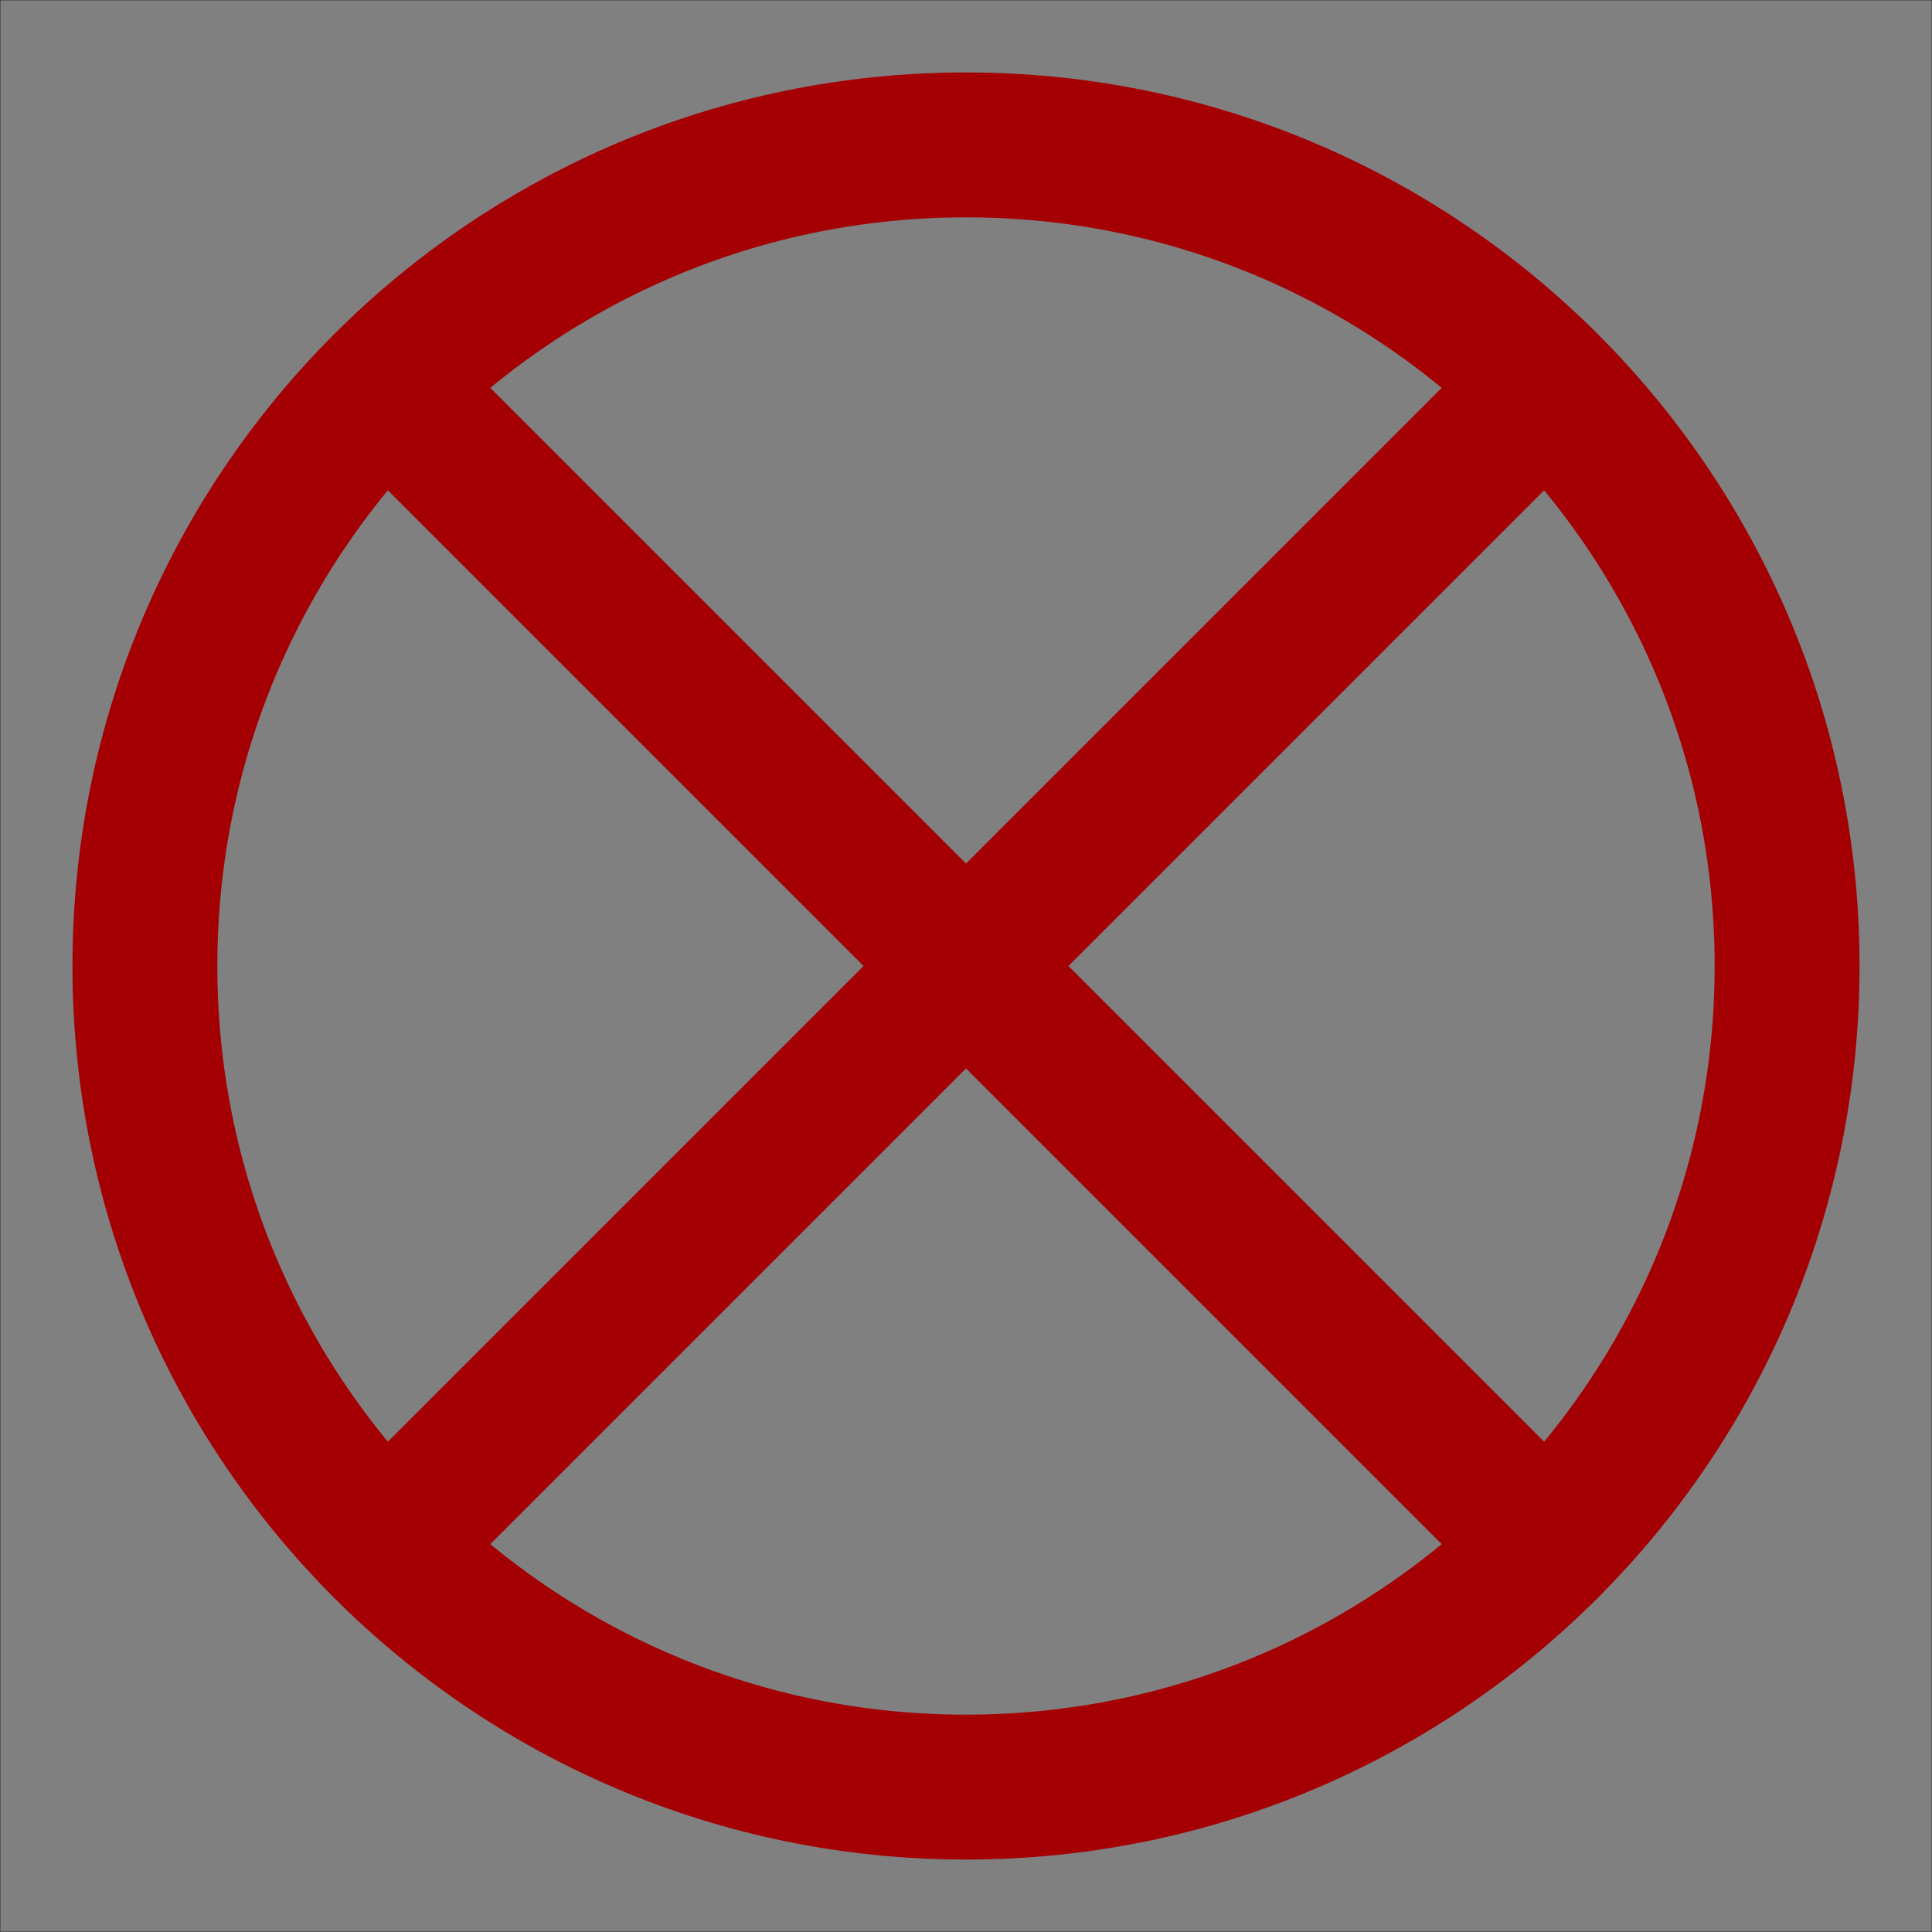
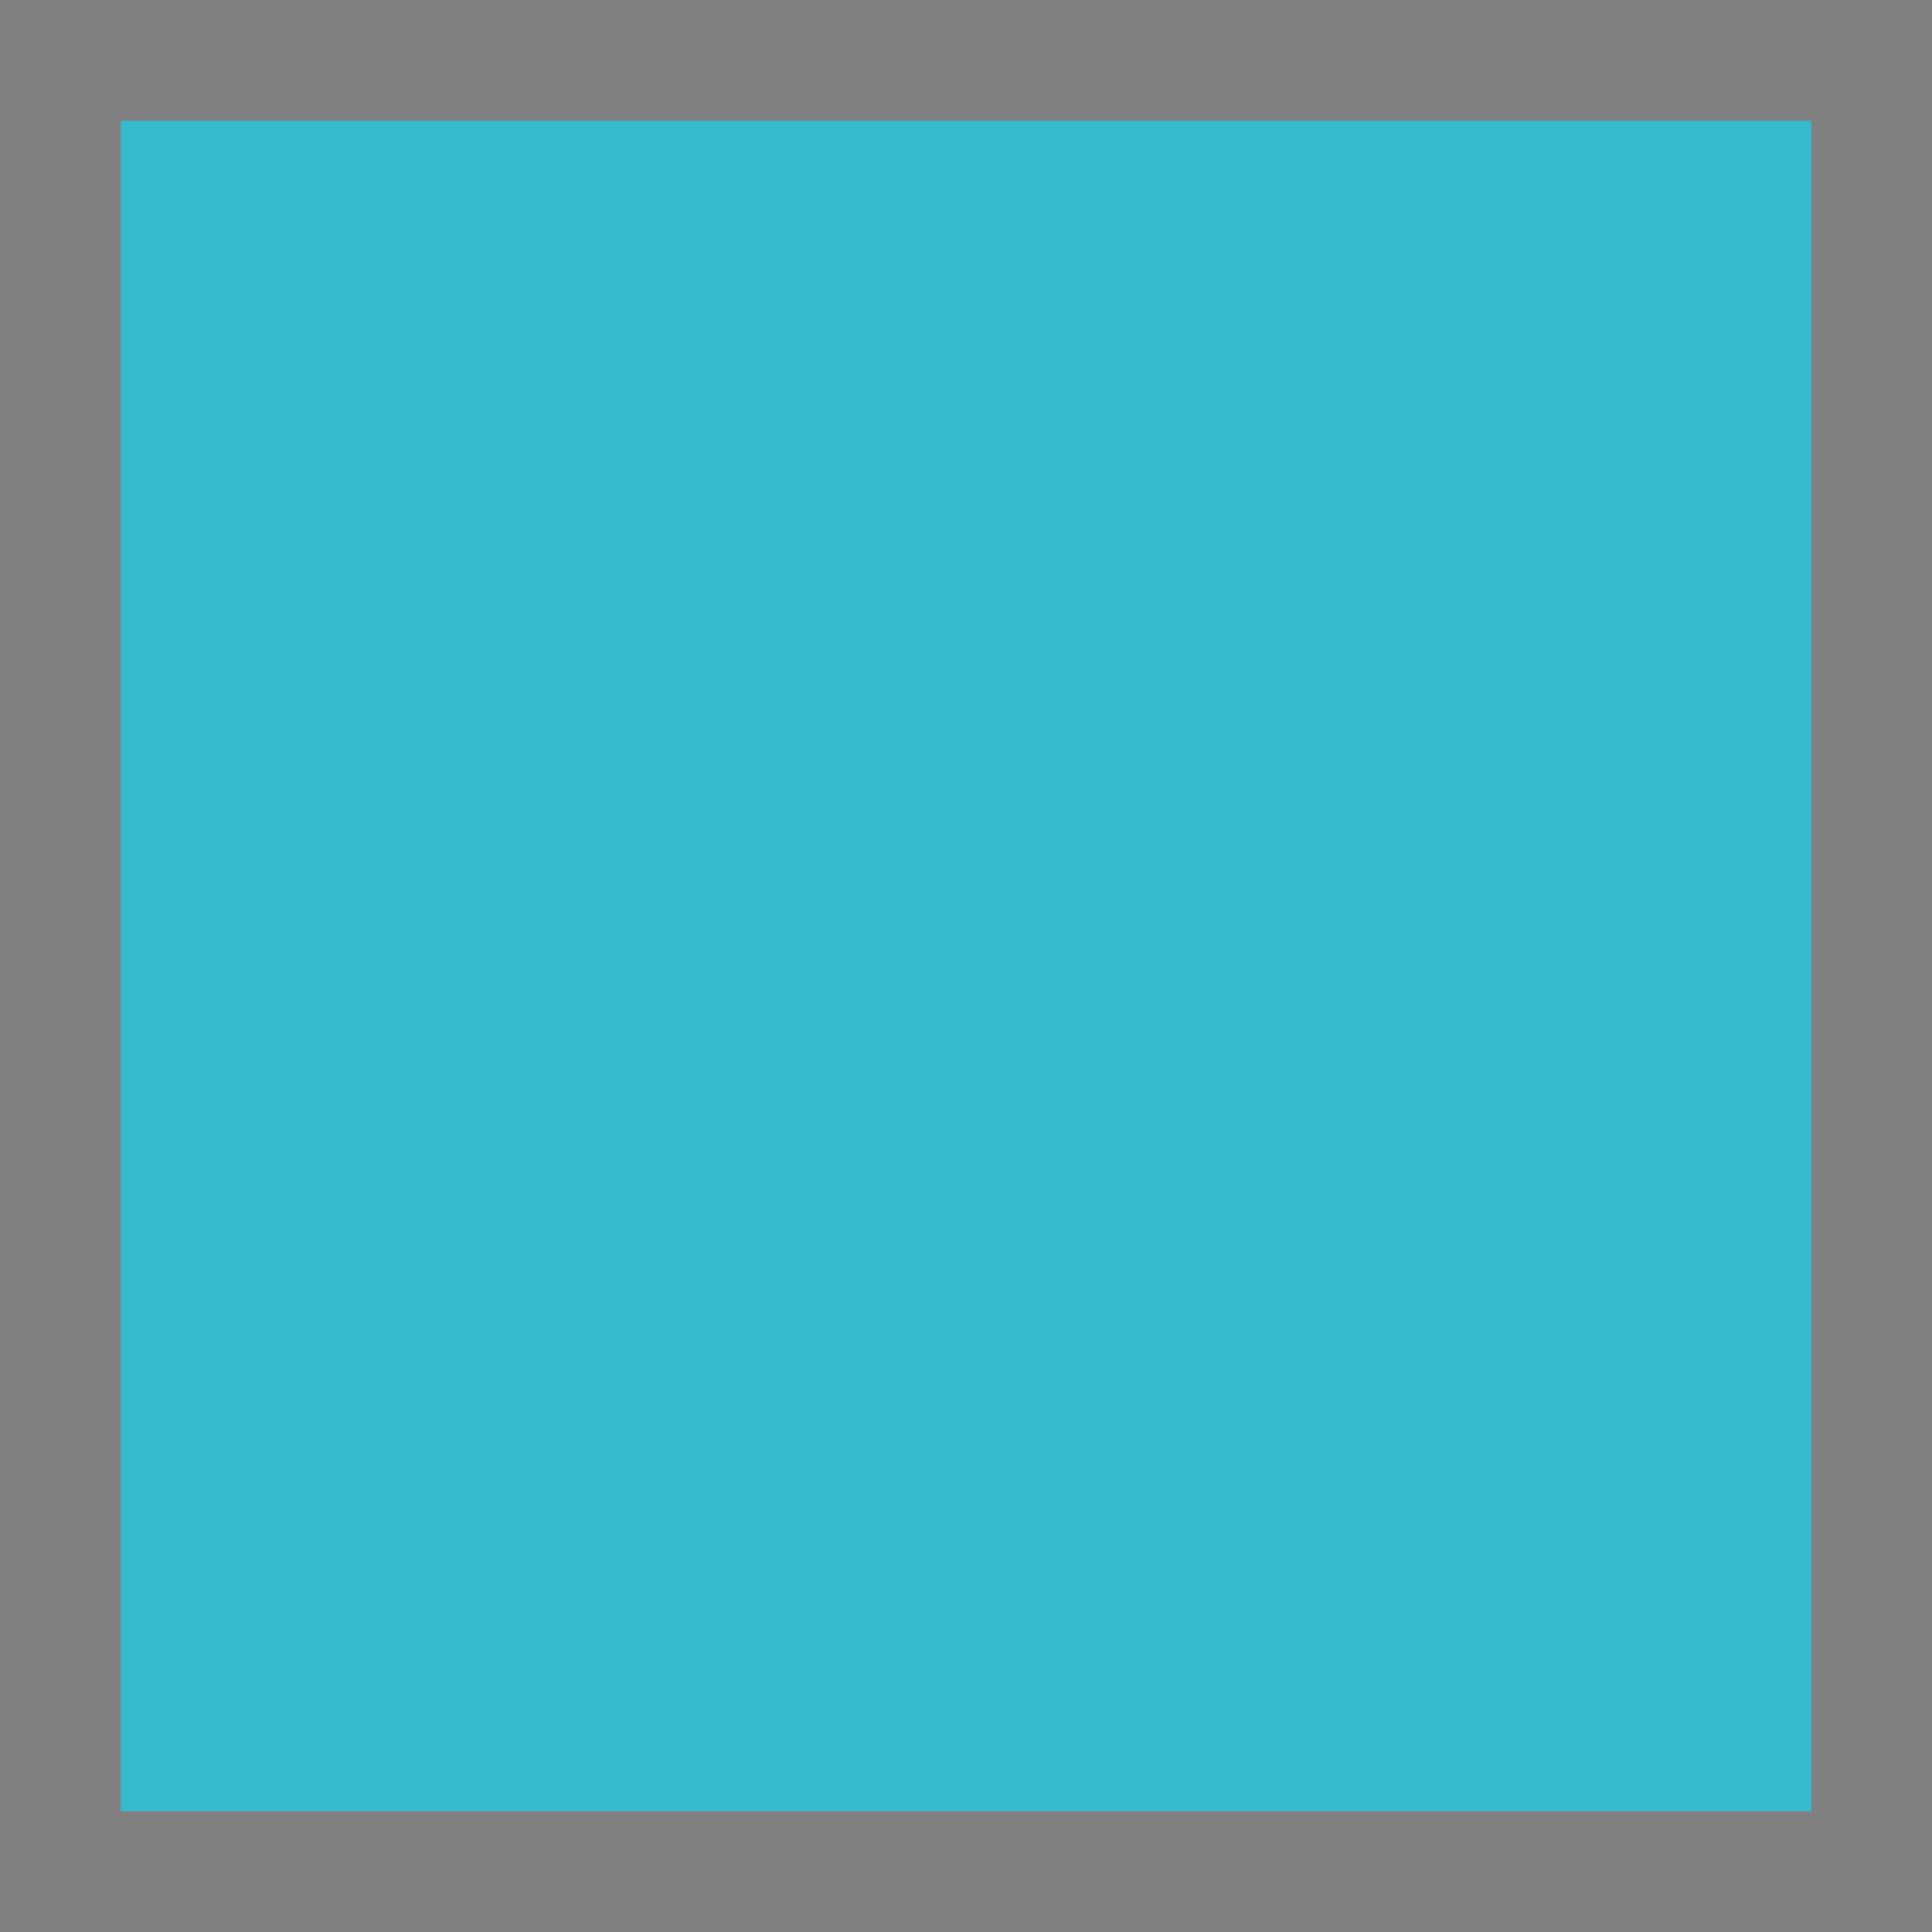
<svg xmlns="http://www.w3.org/2000/svg" version="1.1" width="40" height="40.0" font-size="1" viewBox="0 0 40 40">
  <g>
-     <g stroke="rgb(0,0,0)" stroke-opacity="1.0" fill-opacity="0.0" stroke-width="1.0e-2" stroke-linecap="butt" stroke-linejoin="miter" font-size="1.0em" stroke-miterlimit="10.0">
-       <g transform="matrix(1.0,0.0,0.0,1.0,20,20.0)">
-         <g fill="rgb(128,128,128)" fill-opacity="1.0">
-           <path d="M 20,20.0 l -4.440892098500626e-15,-40.0 h -40.0 l -4.440892098500626e-15,40.0 h 40 Z" />
-         </g>
-         <g stroke="rgb(164,0,4)" stroke-opacity="1.0" fill-opacity="0.0" stroke-width="3.0">
-           <g>
-             <path d="M 17.0,0.0 c 0.0,-9.389 -7.611,-17.0 -17 -17.0c -9.389,-5.749006884334512e-16 -17.0,7.611 -17.0 17c -1.1498013768669025e-15,9.389 7.611,17.0 17 17.0c 9.389,1.7247020653003537e-15 17.0,-7.611 17 -17Z" />
+     <g fill="rgb(0,0,0)" fill-opacity="0.0">
+       <g stroke="rgb(0,0,0)" stroke-opacity="1.0" stroke-width="1.0e-2" stroke-linecap="butt" stroke-linejoin="miter" font-size="1.0em" stroke-miterlimit="10.0">
+         <g transform="matrix(1.0,0.0,0.0,1.0,20,20.0)">
+           <g fill="rgb(54,187,206)" fill-opacity="1.0">
+             <g fill="rgb(54,187,206)" fill-opacity="1.0">
+               <g fill="rgb(54,187,206)" fill-opacity="1.0">
+                 <path d="M 20,20.0 l -4.440892098500626e-15,-40.0 h -40.0 l -4.440892098500626e-15,40.0 Z" />
+               </g>
+             </g>
          </g>
-           <path d="M -12.021,-12.021 l 24.042,24.042 " />
-           <path d="M -12.021,12.021 l 24.042,-24.042 " />
+           <g stroke="rgb(128,128,128)" stroke-opacity="1.0" stroke-width="5.0">
+             <path d="M 20,20.0 l -4.440892098500626e-15,-40.0 h -40.0 l -4.440892098500626e-15,40.0 Z" />
+           </g>
        </g>
      </g>
    </g>
  </g>
</svg>
